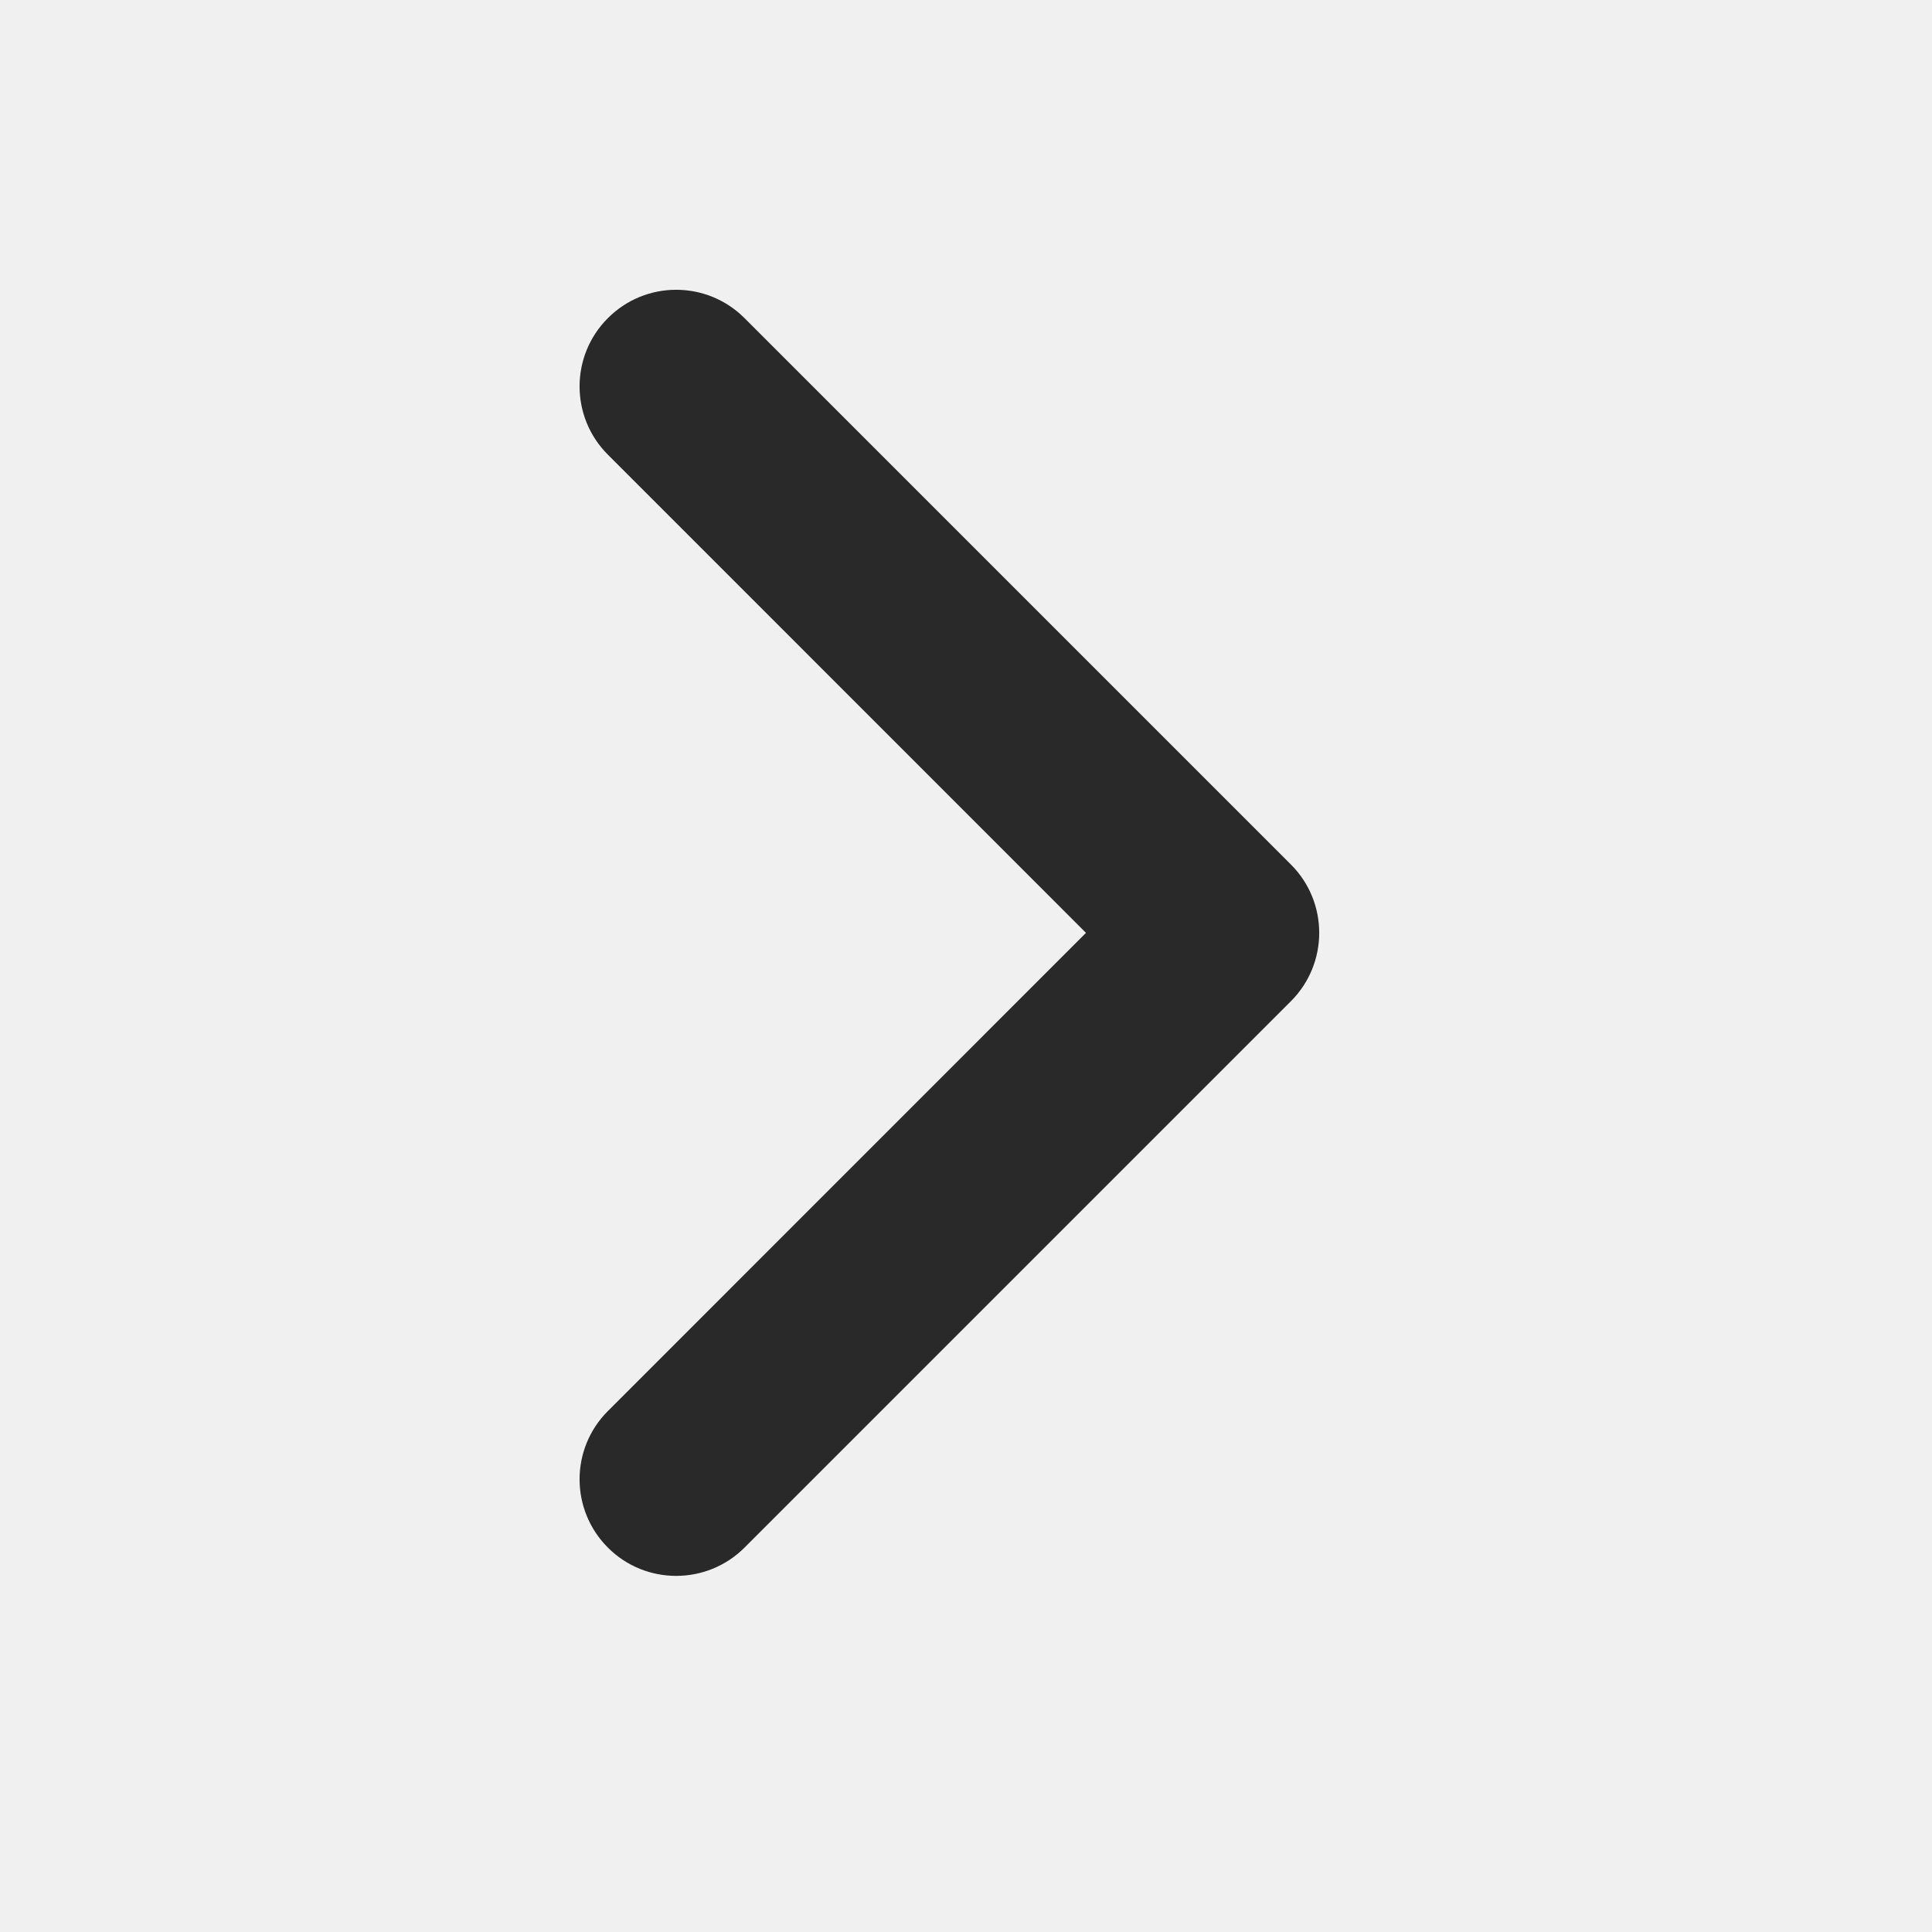
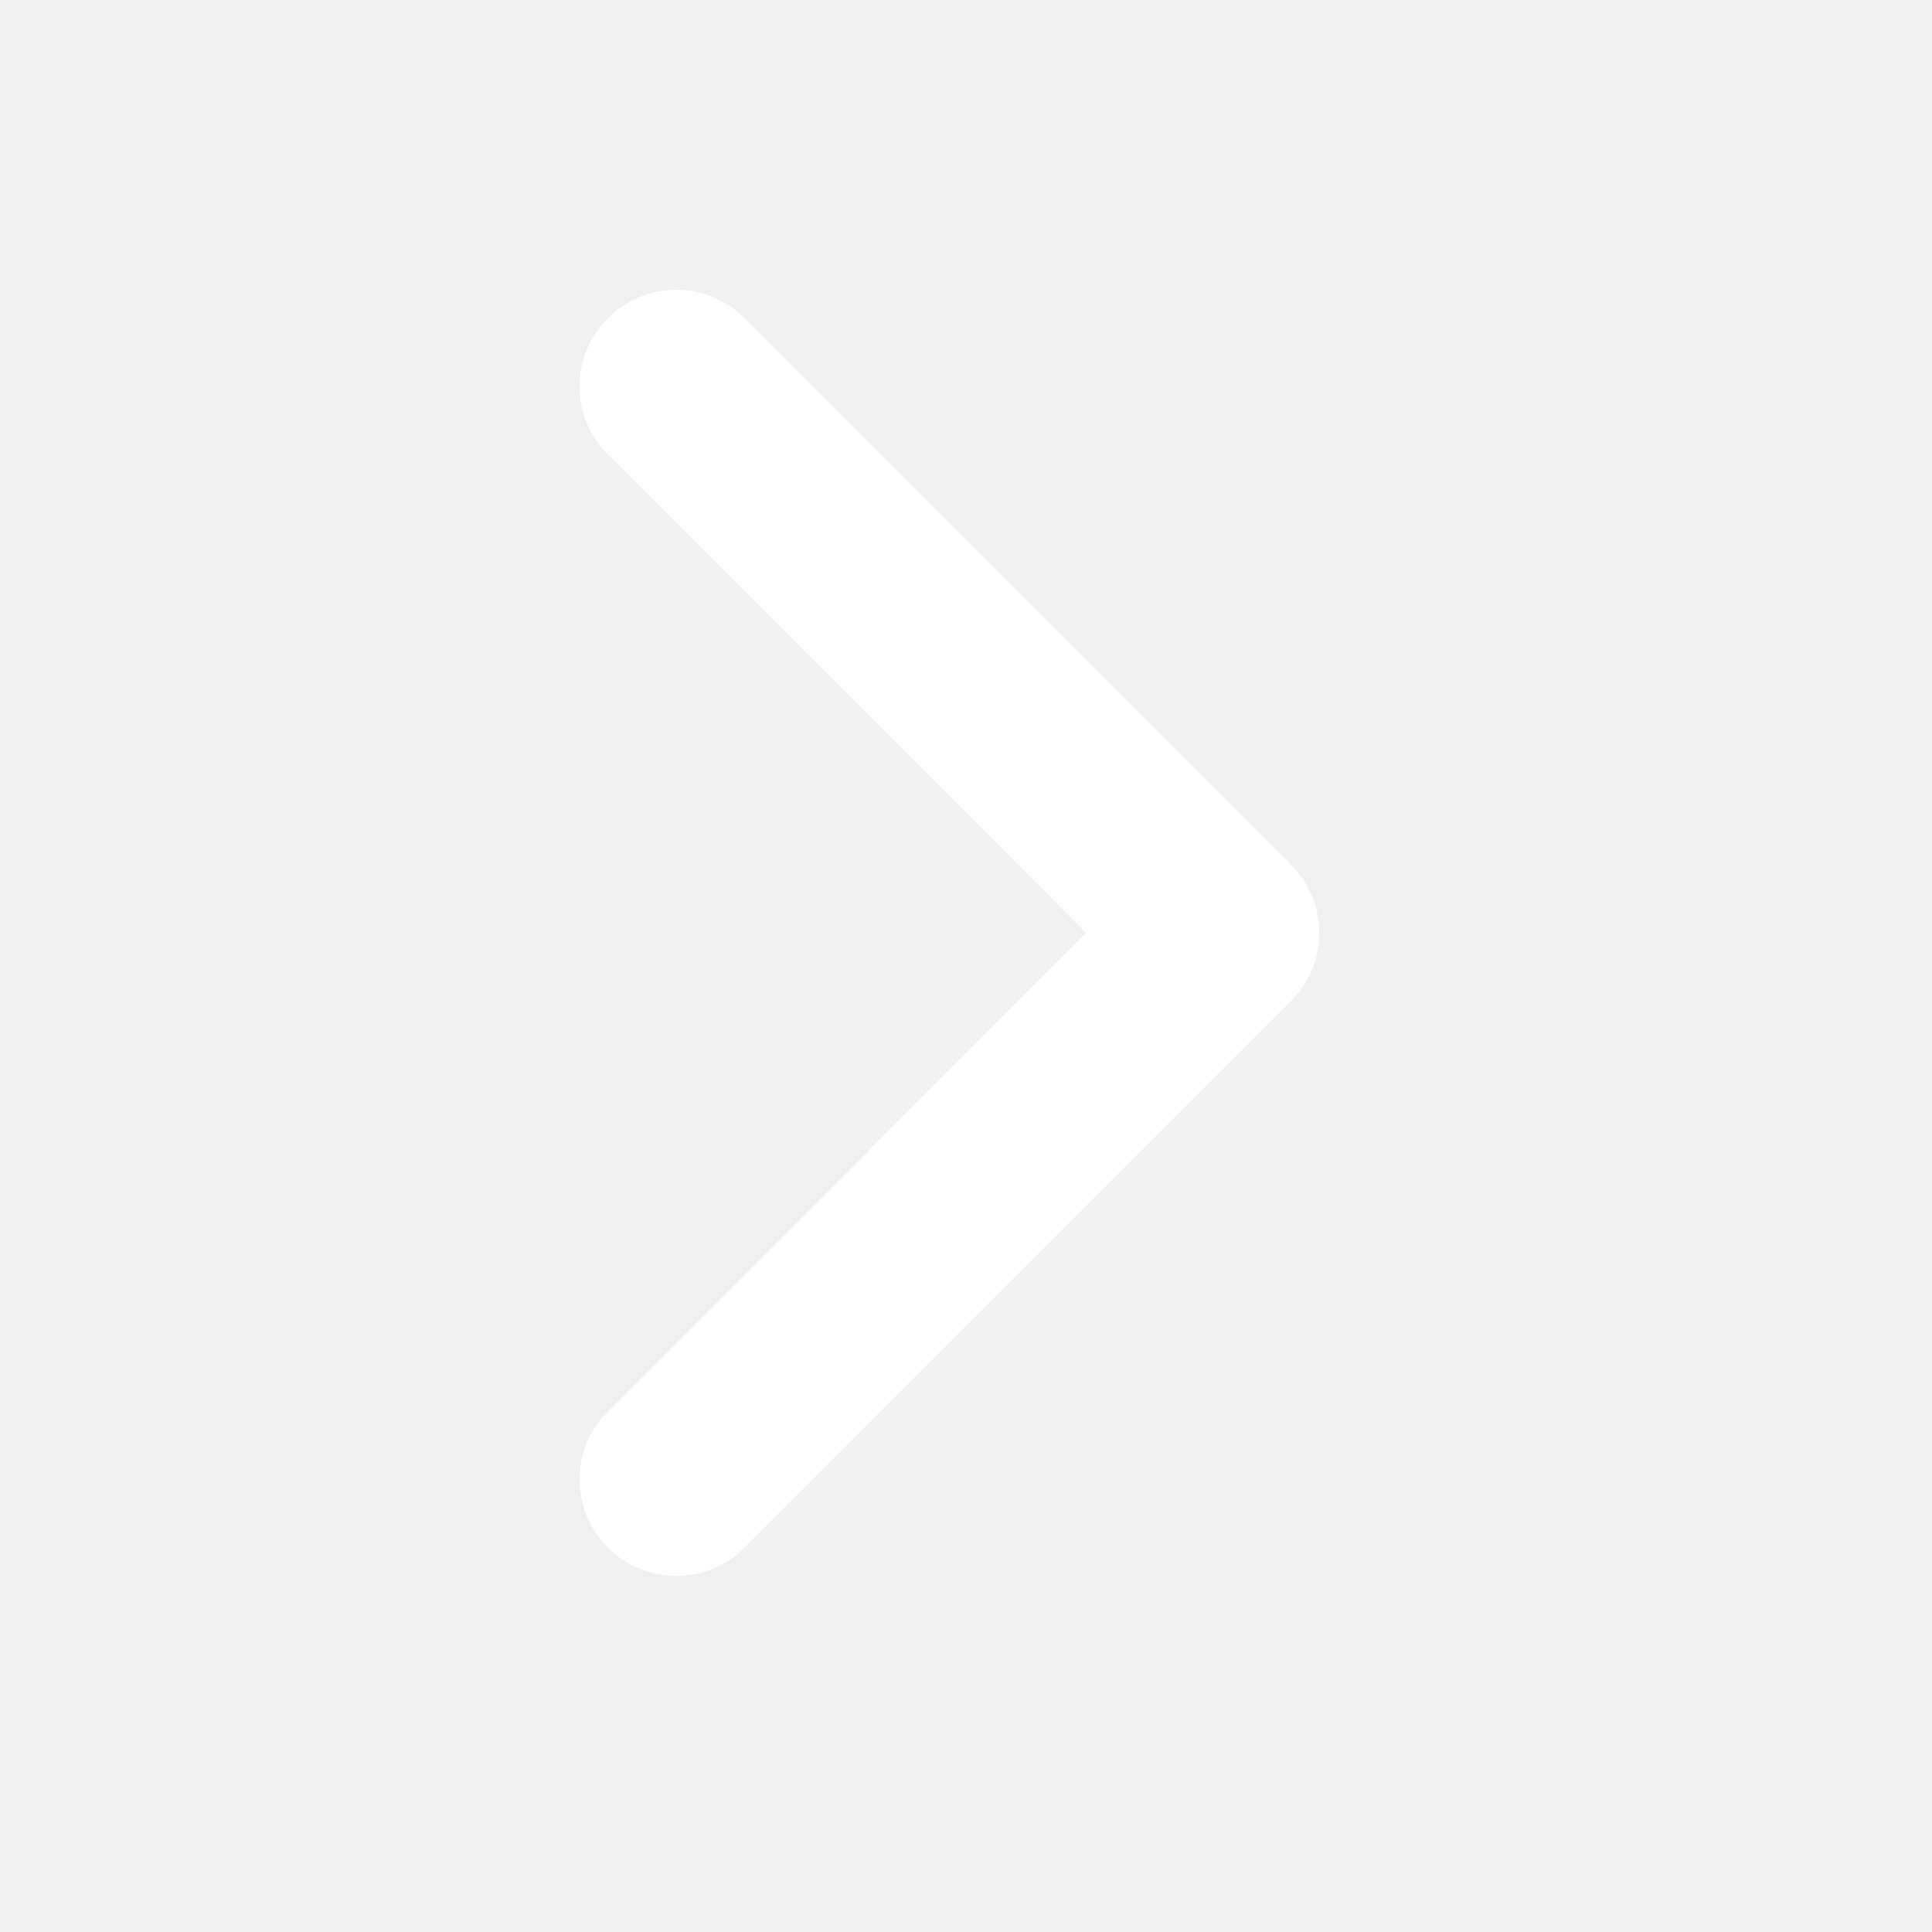
<svg xmlns="http://www.w3.org/2000/svg" width="20" height="20" viewBox="0 0 20 20" fill="none">
-   <path fill-rule="evenodd" clip-rule="evenodd" d="M6.293 16.021C6.683 16.411 7.316 16.411 7.707 16.021L13.364 10.364C13.754 9.973 13.754 9.34 13.364 8.95L7.707 3.293C7.316 2.902 6.683 2.902 6.293 3.293C5.902 3.683 5.902 4.317 6.293 4.707L11.242 9.657L6.293 14.607C5.902 14.997 5.902 15.63 6.293 16.021Z" fill="#292929" />
+   <path fill-rule="evenodd" clip-rule="evenodd" d="M6.293 16.021C6.683 16.411 7.316 16.411 7.707 16.021L13.364 10.364C13.754 9.973 13.754 9.34 13.364 8.95L7.707 3.293C7.316 2.902 6.683 2.902 6.293 3.293C5.902 3.683 5.902 4.317 6.293 4.707L11.242 9.657L6.293 14.607C5.902 14.997 5.902 15.63 6.293 16.021Z" fill="#ffffff" />
</svg>
